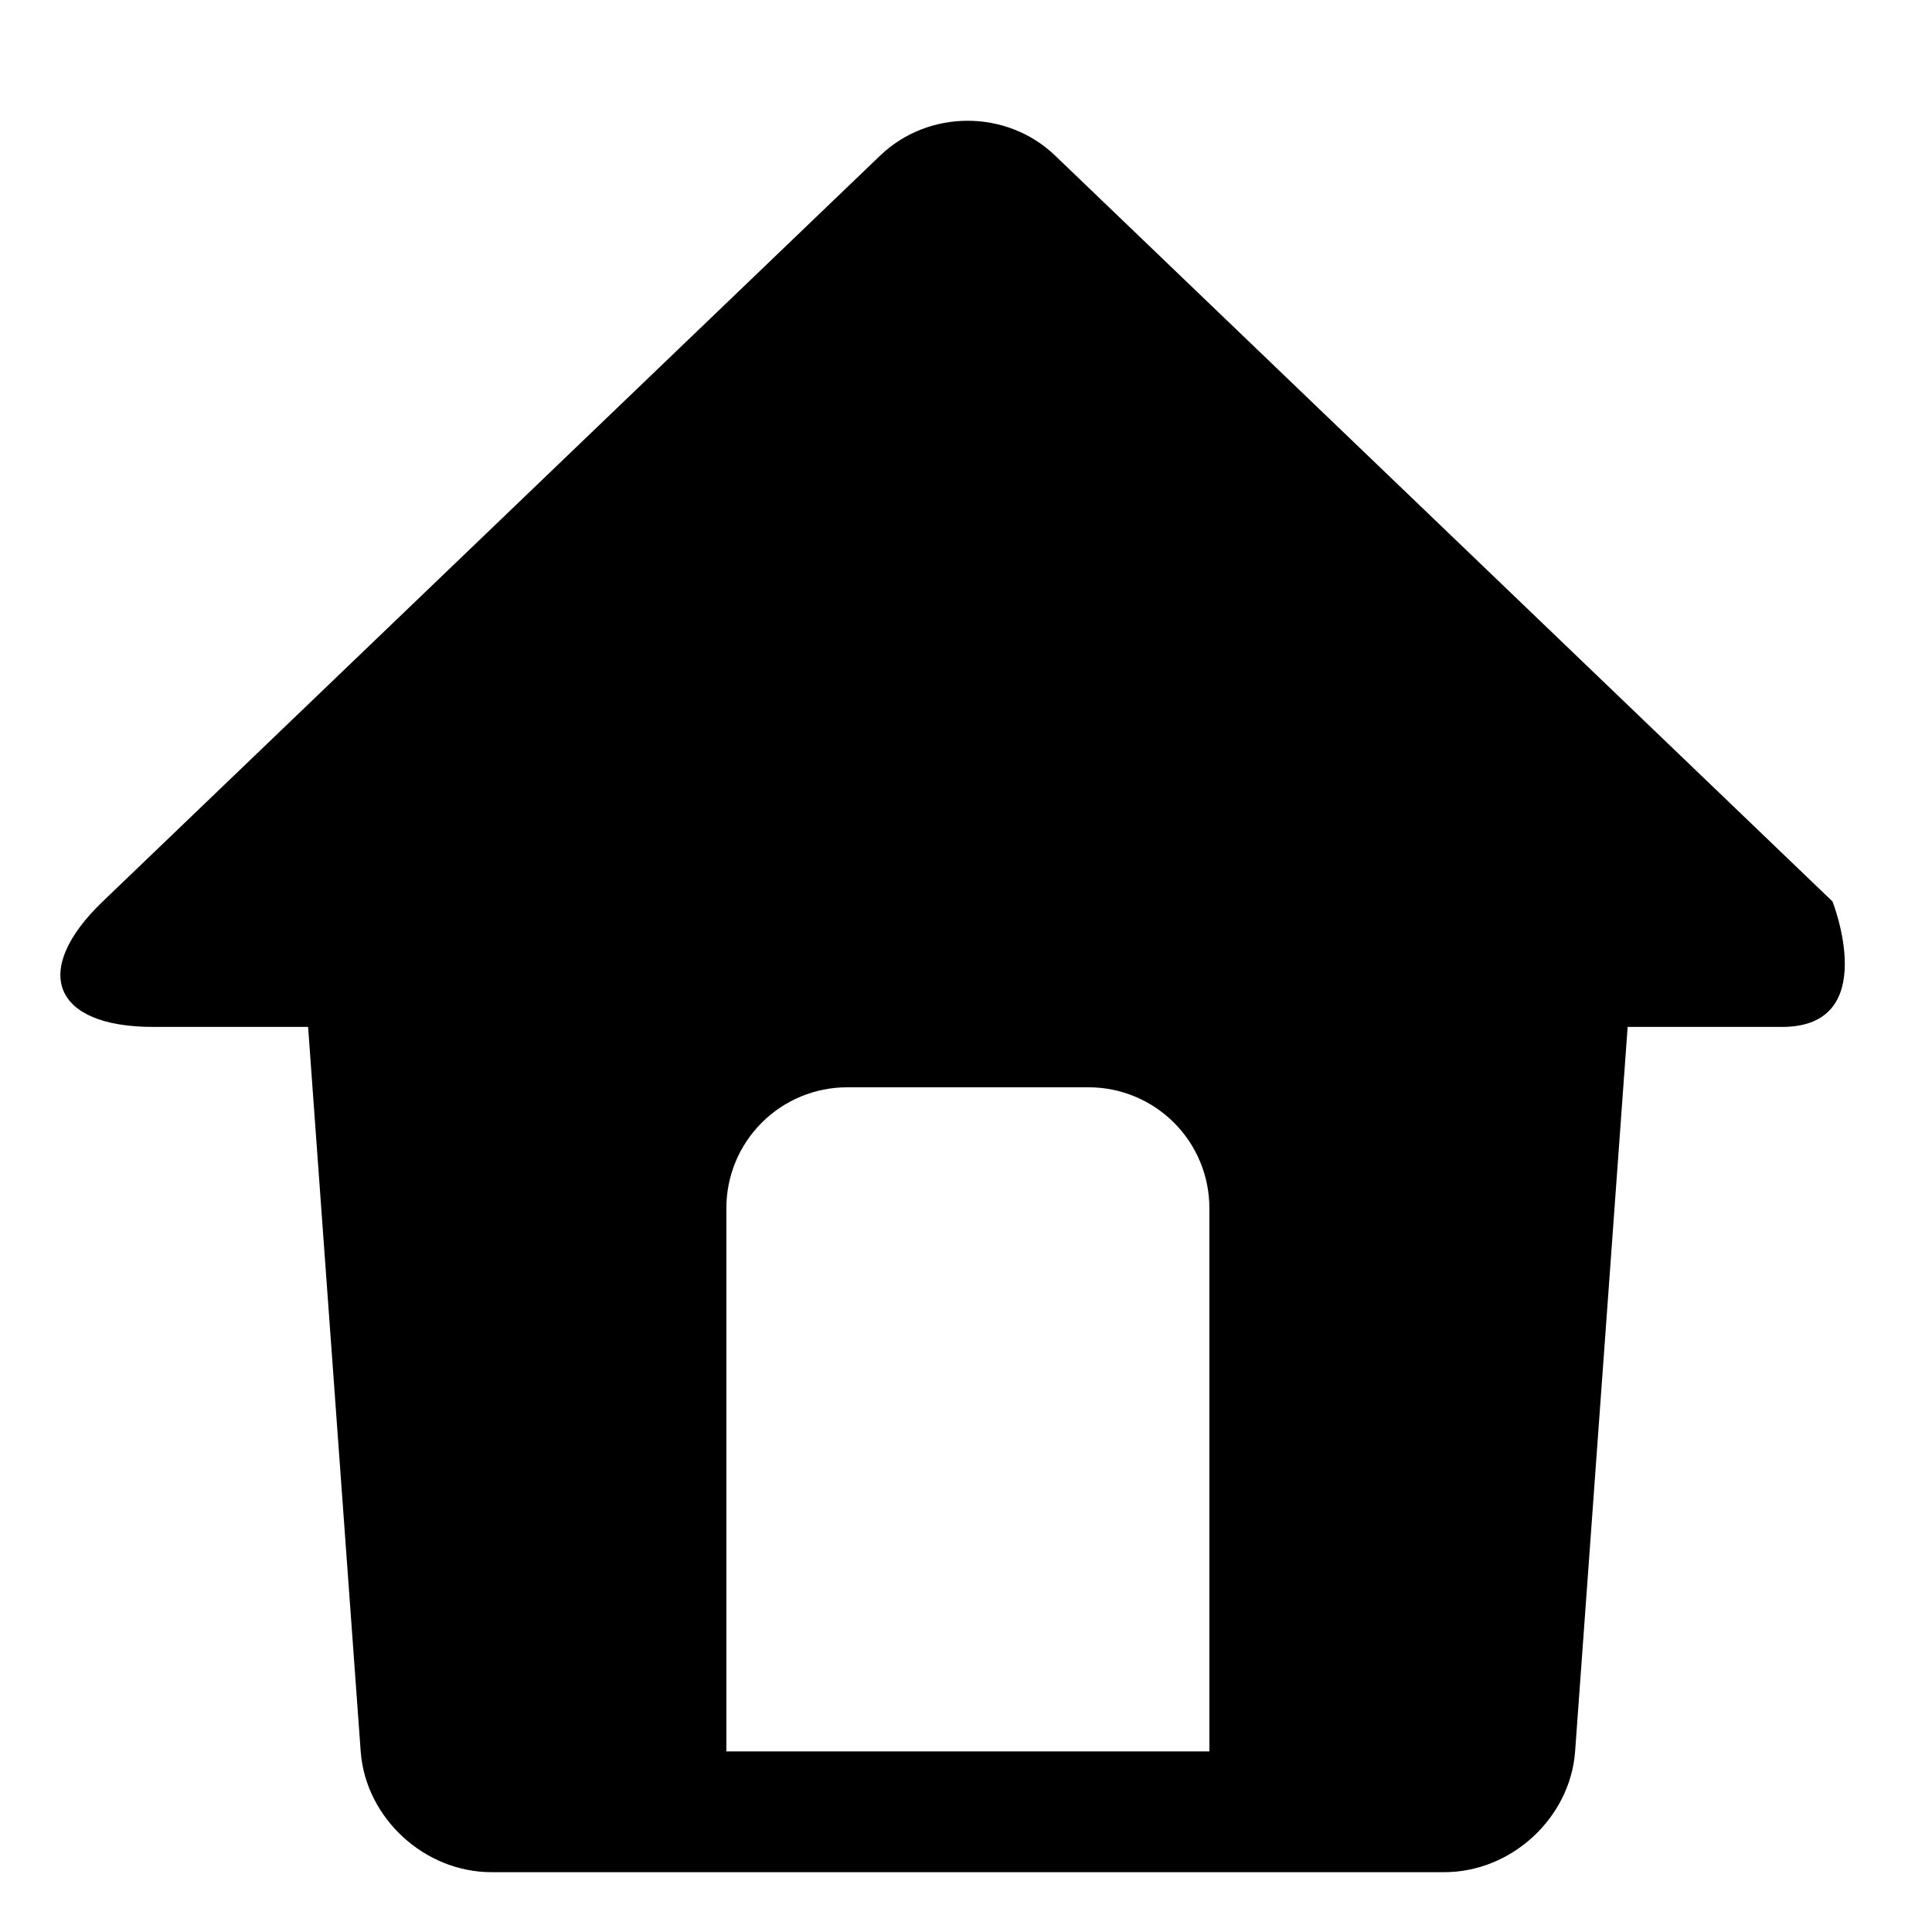
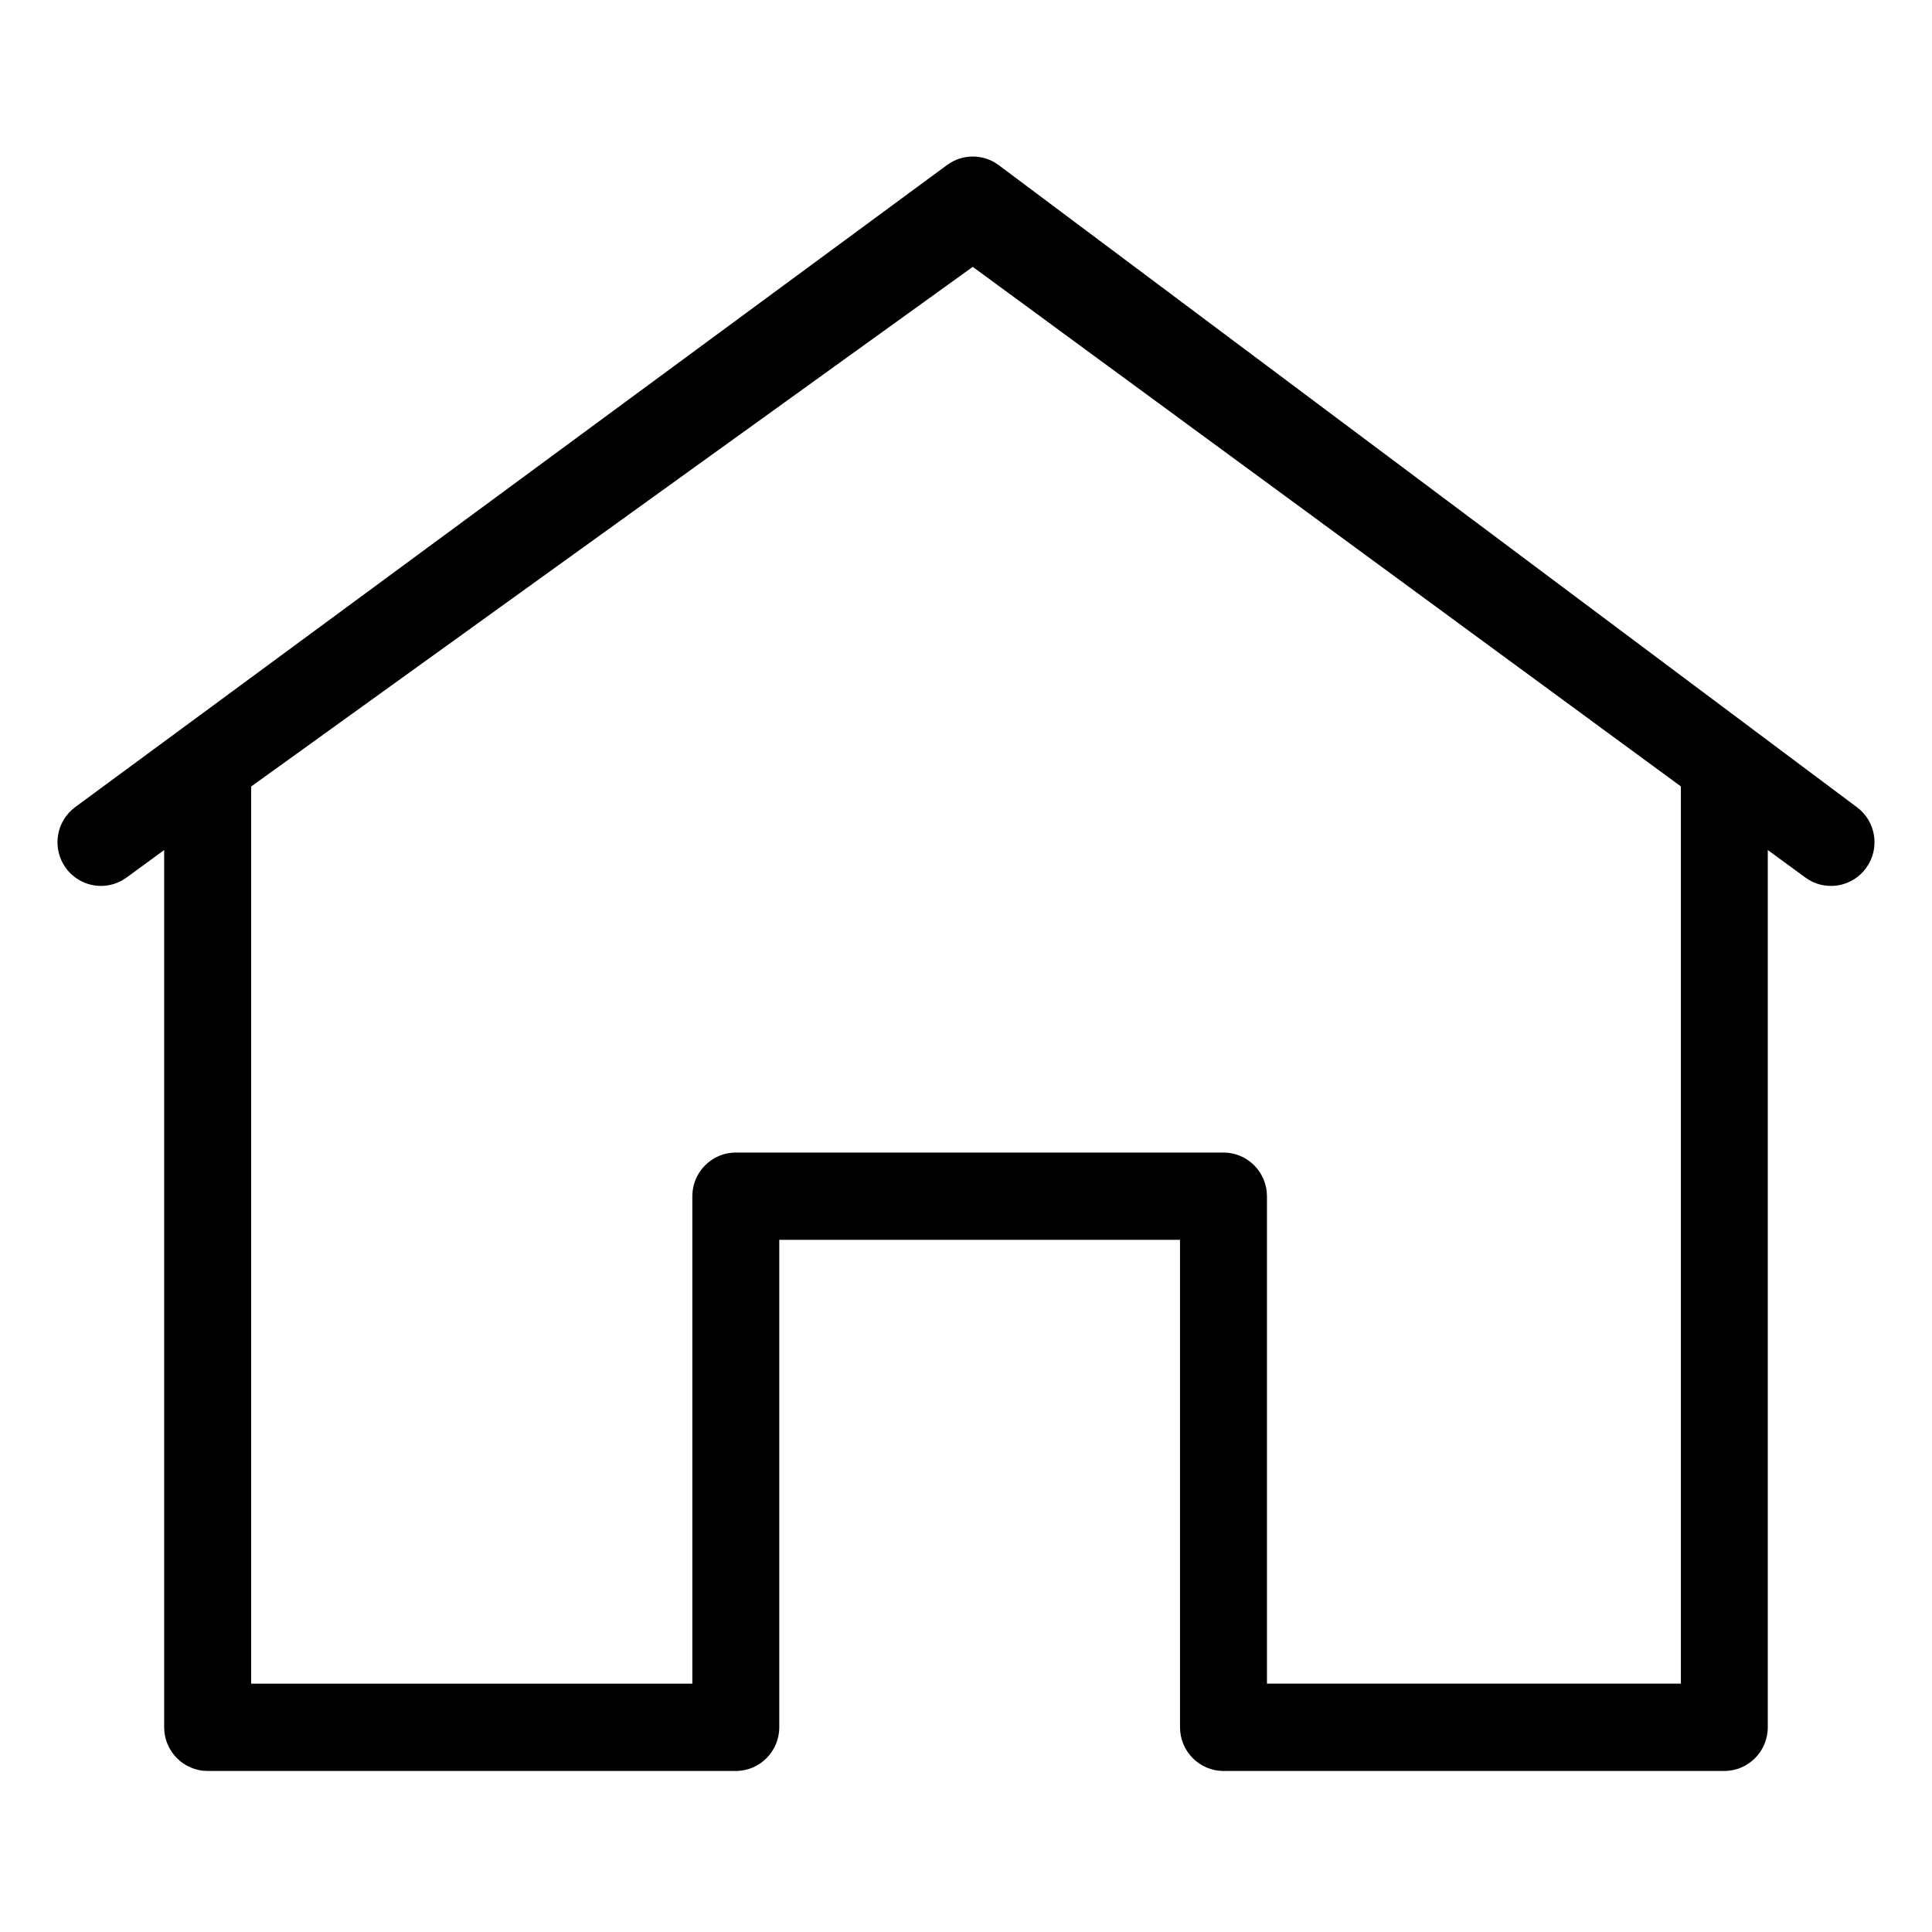
- <svg xmlns="http://www.w3.org/2000/svg" t="1571387746048" class="icon" viewBox="0 0 1024 1024" version="1.1" p-id="11517" width="200" height="200">
+ <svg xmlns="http://www.w3.org/2000/svg" t="1569342416122" class="icon" viewBox="0 0 1024 1024" version="1.1" p-id="6109" width="200" height="200">
  <defs>
    <style type="text/css" />
  </defs>
-   <path d="M640.992 928.288 384.992 928.288C384.992 928.288 384.992 741.792 384.992 640.288 384.992 623.296 391.744 607.04 403.744 595.04 415.744 583.04 432.032 576.288 448.992 576.288 488.096 576.288 537.888 576.288 576.992 576.288 593.952 576.288 610.24 583.04 622.24 595.04 634.24 607.04 640.992 623.296 640.992 640.288 640.992 741.792 640.992 928.288 640.992 928.288ZM971.264 477.792 559.232 82.464C533.632 57.888 492.192 57.824 466.496 82.464L54.464 477.792C16.224 514.496 27.904 544.288 81.184 544.288L163.296 544.288 191.2 928.64C193.952 963.648 224.96 992.288 260.448 992.288L765.568 992.288C800.928 992.288 832.032 963.808 834.816 928.64L862.688 544.288 944.544 544.288C997.568 544.288 971.264 477.792 971.264 477.792Z" p-id="11518" />
+   <path d="M984.115 427.776 529.203 87.424c-3.968-2.918-8.653-4.454-13.594-4.454-4.915 0-9.6 1.536-13.594 4.454L39.936 427.725c-10.266 7.501-12.544 21.99-5.069 32.282 4.301 5.965 11.29 9.549 18.637 9.549 4.89 0 9.574-1.536 13.568-4.429l19.942-14.592 0 464.973c0 12.749 10.342 23.142 23.04 23.142l279.936 0c12.698 0 23.04-10.368 23.04-23.142L413.03 657.126l212.403 0 0 258.381c0 12.749 10.342 23.142 23.04 23.142L913.92 938.65c12.698 0 23.04-10.368 23.04-23.142L936.96 450.534l19.942 14.592c3.968 2.893 8.653 4.429 13.542 4.429 7.373 0 14.362-3.558 18.662-9.549C996.608 449.715 994.33 435.226 984.115 427.776zM890.906 892.365l-219.392 0L671.514 634.01c0-12.749-10.342-23.142-23.04-23.142L389.99 610.867c-12.698 0-23.04 10.368-23.04 23.142l0 258.381L133.12 892.39 133.12 416.87 515.584 141.44l375.322 275.379L890.906 892.365 890.906 892.365z" p-id="6110" />
</svg>
